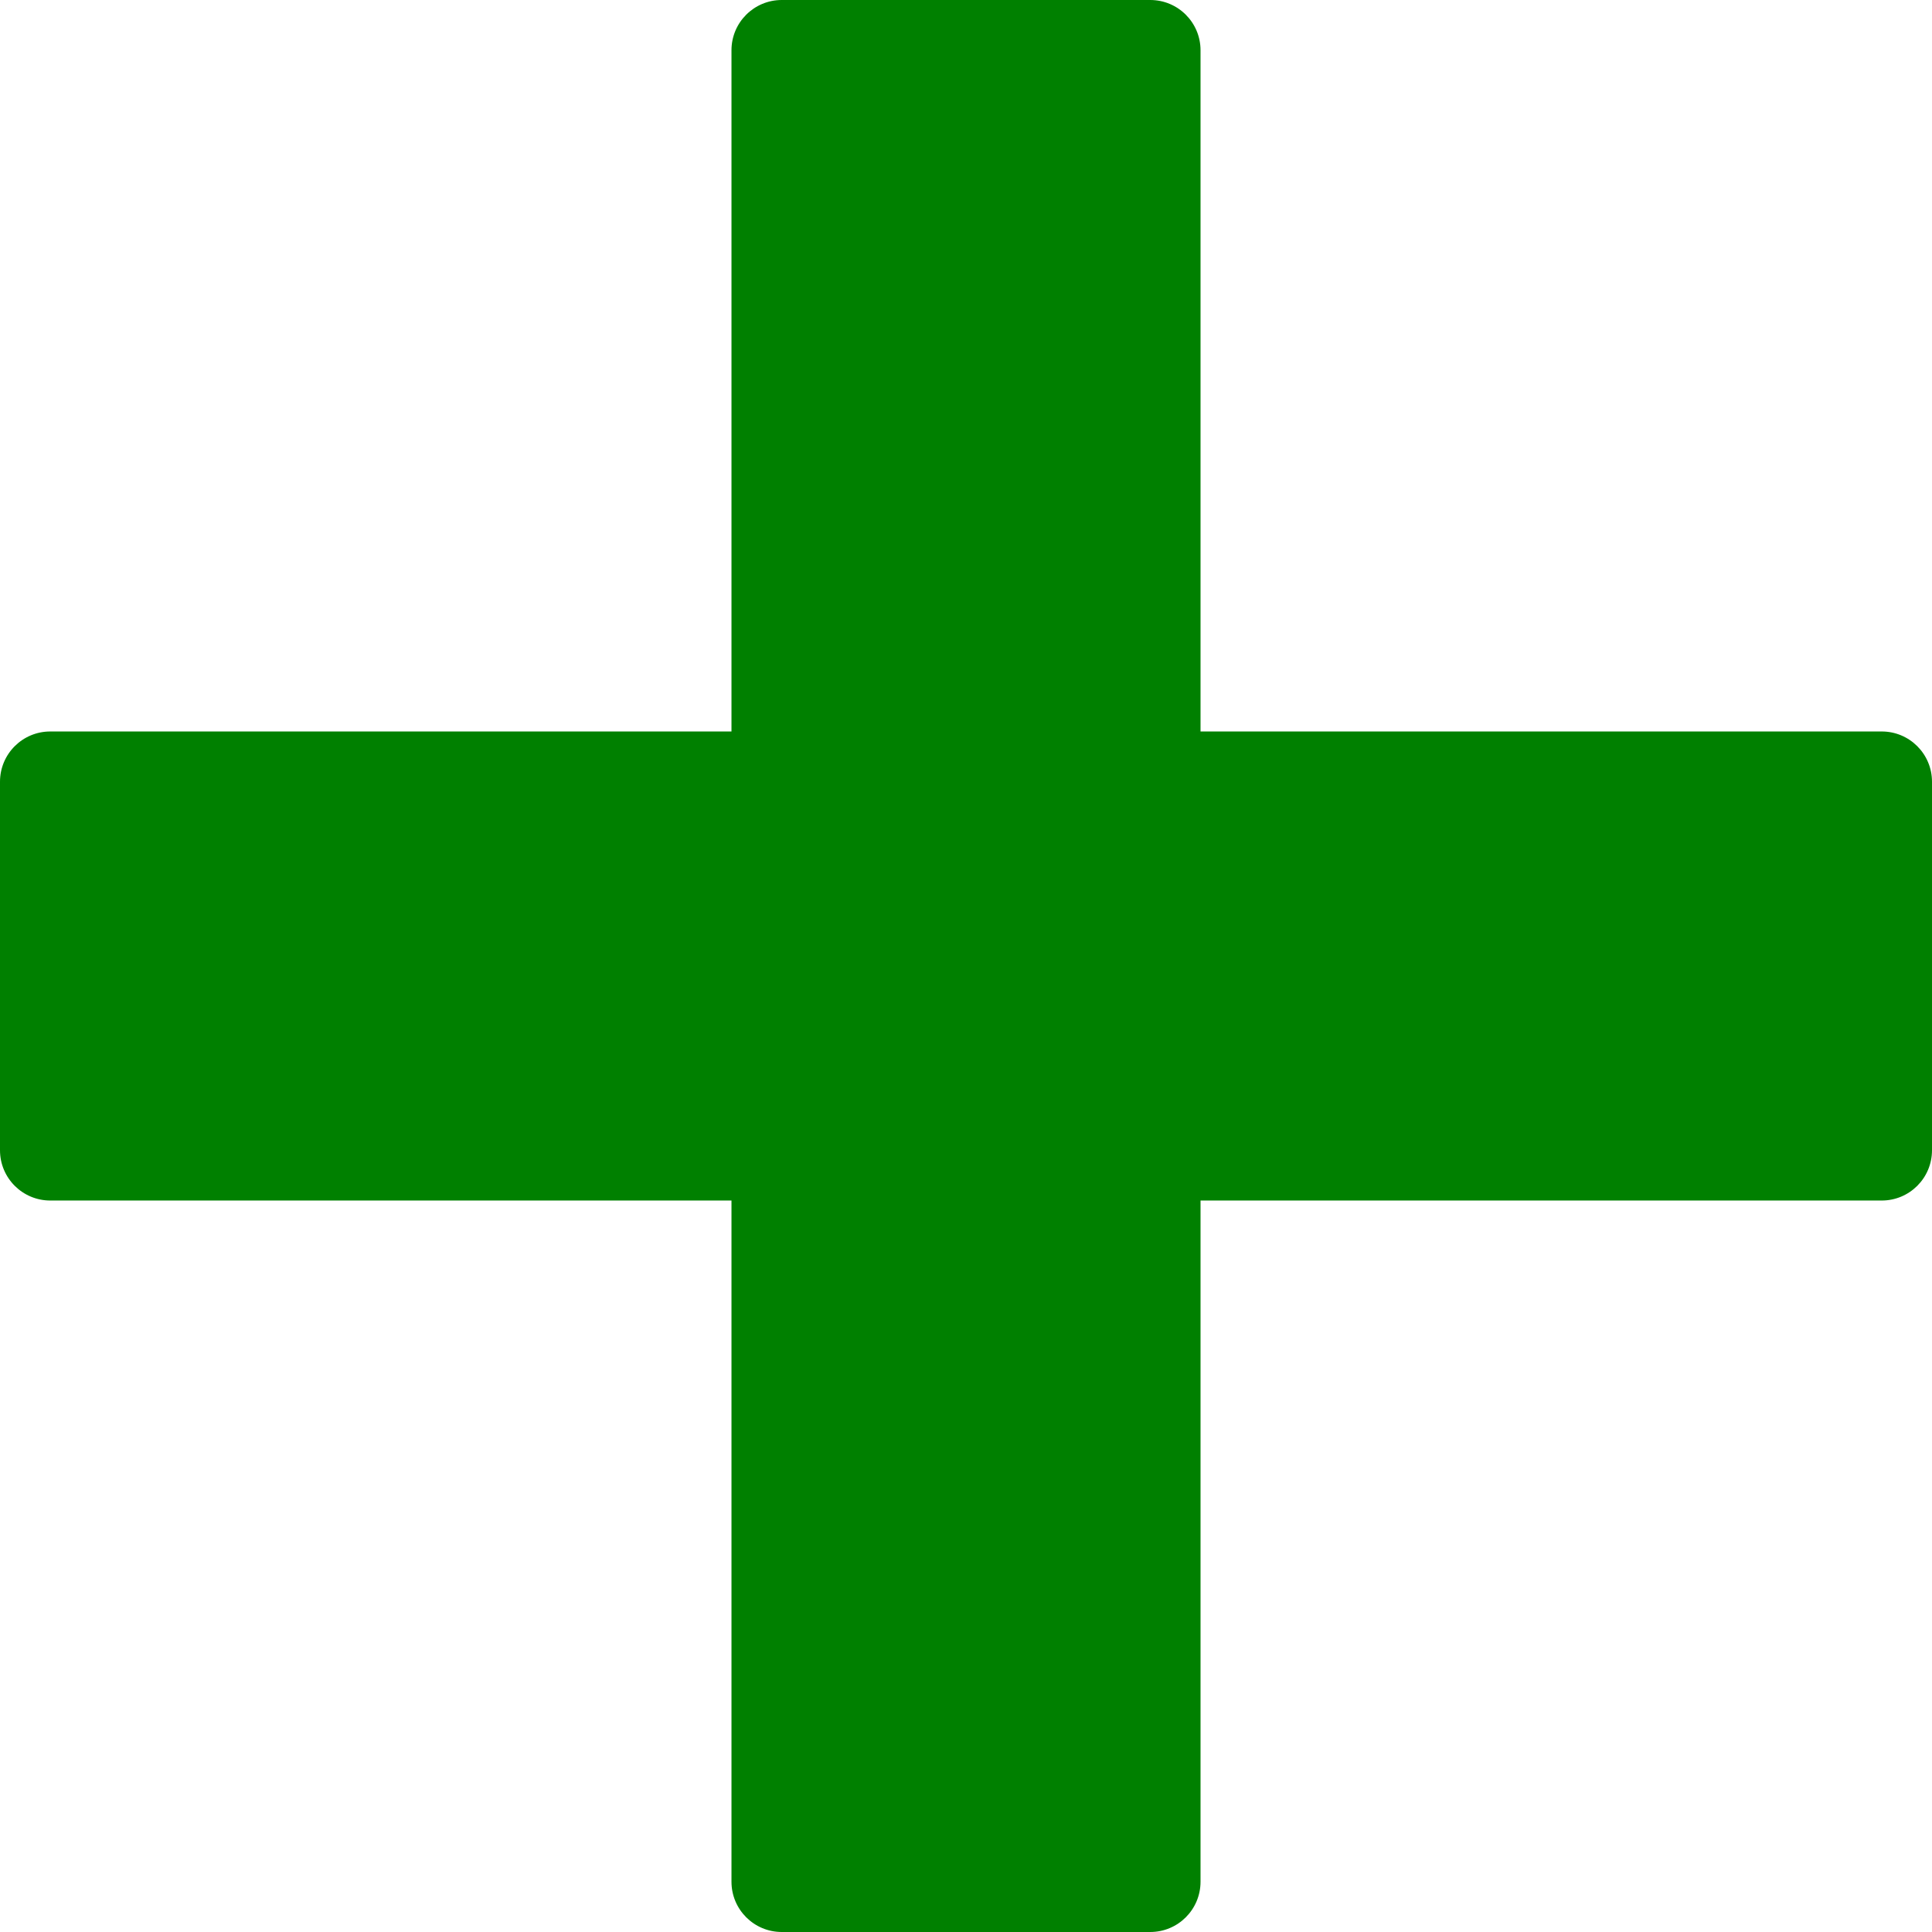
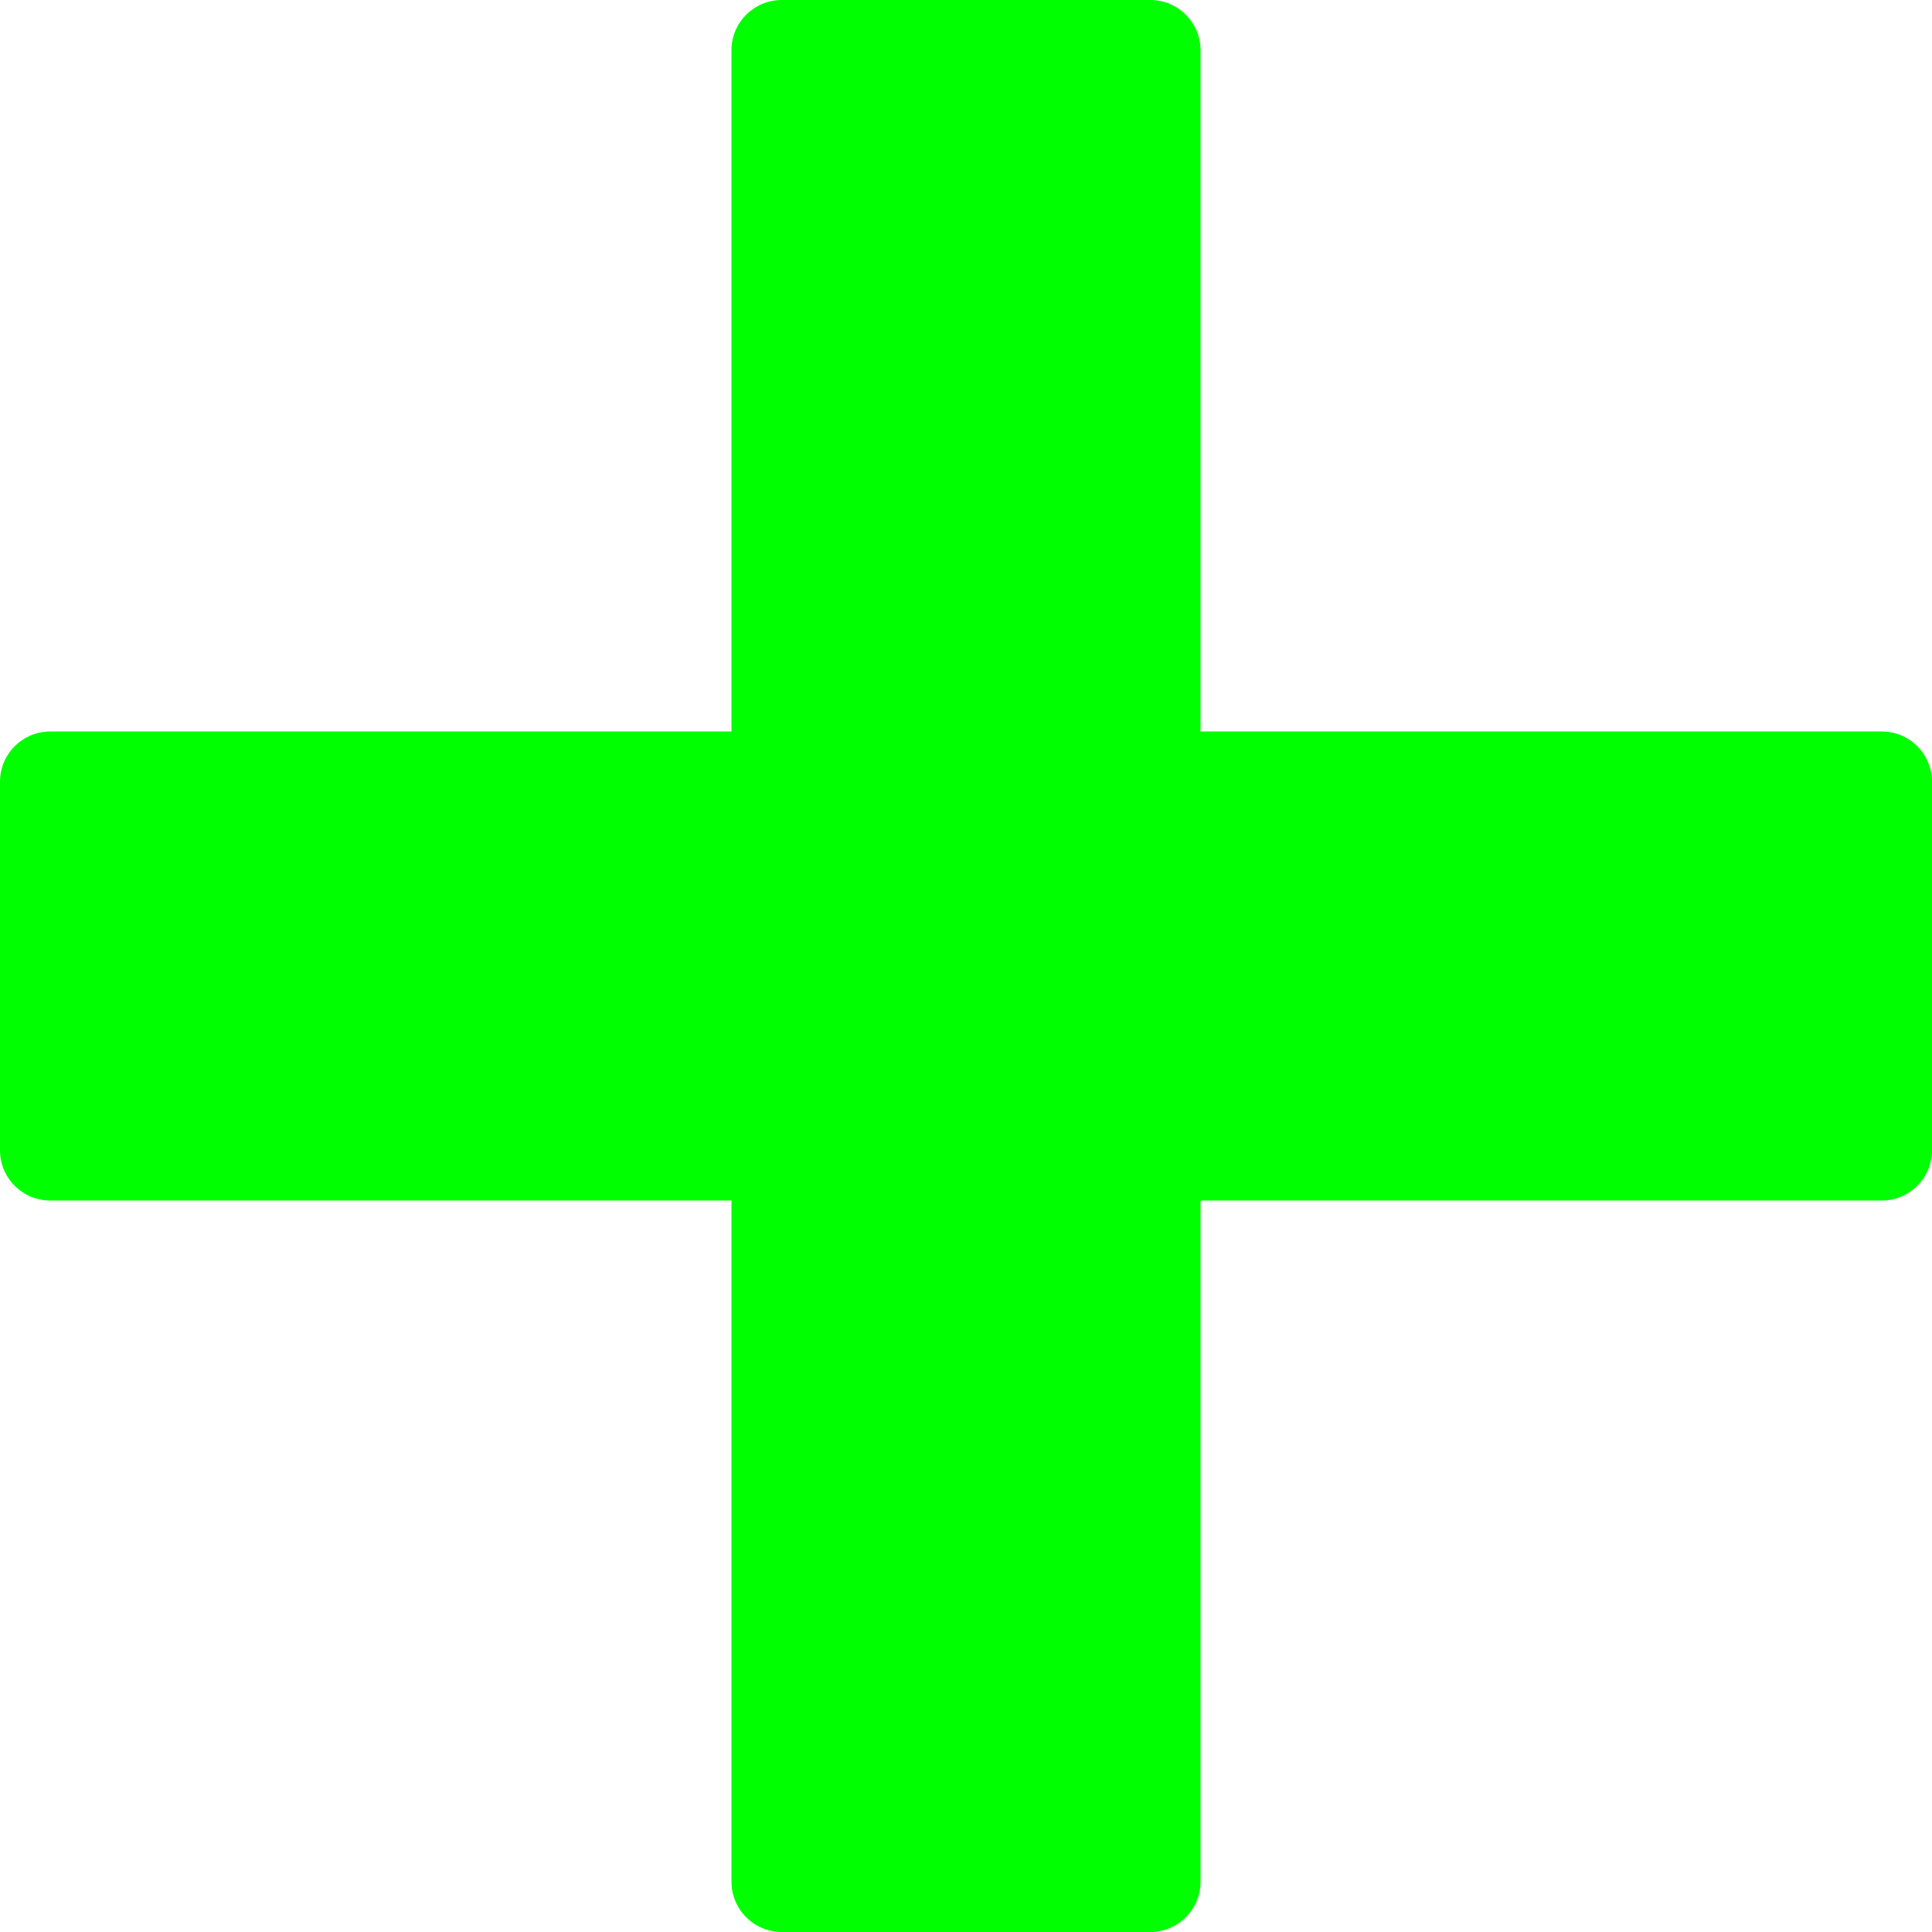
<svg xmlns="http://www.w3.org/2000/svg" version="1.1" id="Capa_1" x="0px" y="0px" width="12" height="12" viewBox="0 0 12 12" xml:space="preserve">
  <defs id="defs133" />
-   <g id="g98" transform="scale(0.034381)" style="fill:#008000">
-     <path d="m 349.03,141.226 v 66.579 c 0,5.012 -4.061,9.079 -9.079,9.079 H 216.884 v 123.067 c 0,5.019 -4.067,9.079 -9.079,9.079 h -66.579 c -5.009,0 -9.079,-4.061 -9.079,-9.079 V 216.884 H 9.079 C 4.063,216.884 0,212.817 0,207.805 v -66.579 c 0,-5.013 4.063,-9.079 9.079,-9.079 H 132.147 V 9.079 C 132.147,4.061 136.216,0 141.226,0 h 66.579 c 5.012,0 9.079,4.061 9.079,9.079 v 123.068 h 123.067 c 5.019,0 9.079,4.066 9.079,9.079 z" id="path96" style="fill:#008000" />
+   <g id="g98" transform="scale(0.034381)" style="fill:#00ff00">
+     <path d="m 349.03,141.226 v 66.579 c 0,5.012 -4.061,9.079 -9.079,9.079 H 216.884 v 123.067 c 0,5.019 -4.067,9.079 -9.079,9.079 h -66.579 c -5.009,0 -9.079,-4.061 -9.079,-9.079 V 216.884 H 9.079 C 4.063,216.884 0,212.817 0,207.805 v -66.579 c 0,-5.013 4.063,-9.079 9.079,-9.079 H 132.147 V 9.079 C 132.147,4.061 136.216,0 141.226,0 h 66.579 c 5.012,0 9.079,4.061 9.079,9.079 v 123.068 h 123.067 c 5.019,0 9.079,4.066 9.079,9.079 z" id="path96" style="fill:#00ff00" />
  </g>
  <g id="g100" transform="translate(0,-337.03)">
</g>
  <g id="g102" transform="translate(0,-337.03)">
</g>
  <g id="g104" transform="translate(0,-337.03)">
</g>
  <g id="g106" transform="translate(0,-337.03)">
</g>
  <g id="g108" transform="translate(0,-337.03)">
</g>
  <g id="g110" transform="translate(0,-337.03)">
</g>
  <g id="g112" transform="translate(0,-337.03)">
</g>
  <g id="g114" transform="translate(0,-337.03)">
</g>
  <g id="g116" transform="translate(0,-337.03)">
</g>
  <g id="g118" transform="translate(0,-337.03)">
</g>
  <g id="g120" transform="translate(0,-337.03)">
</g>
  <g id="g122" transform="translate(0,-337.03)">
</g>
  <g id="g124" transform="translate(0,-337.03)">
</g>
  <g id="g126" transform="translate(0,-337.03)">
</g>
  <g id="g128" transform="translate(0,-337.03)">
</g>
</svg>
